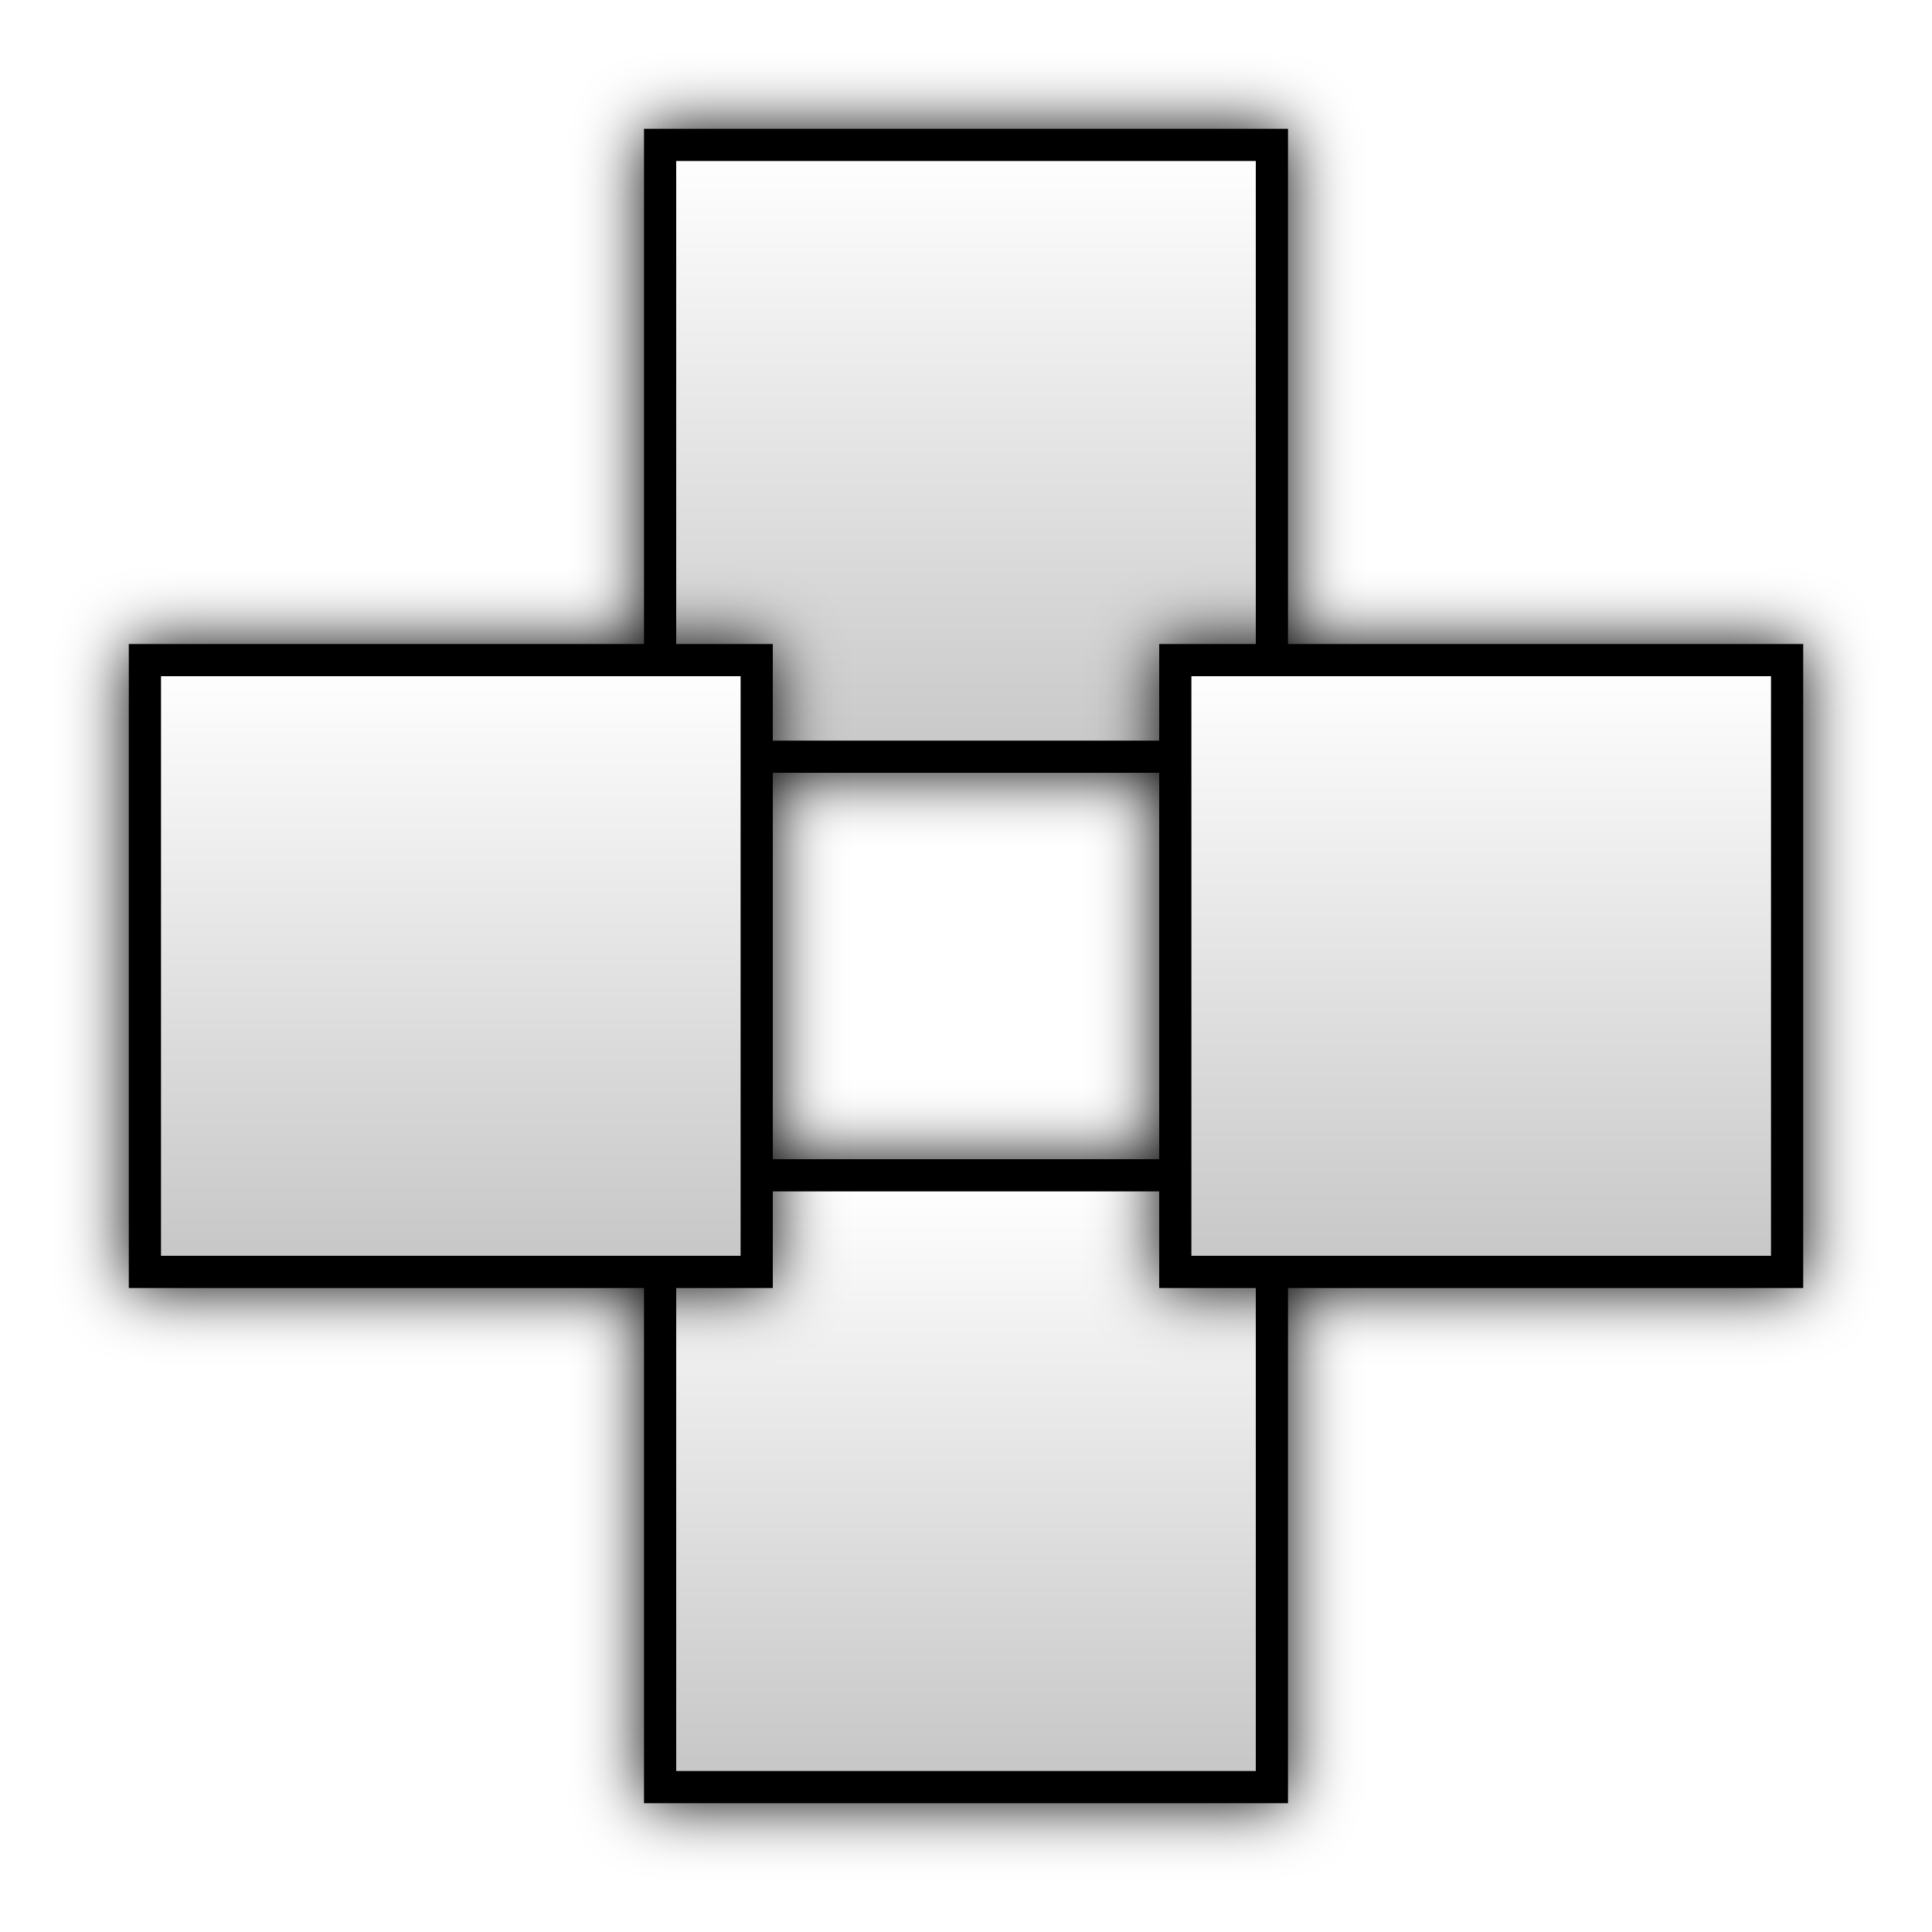
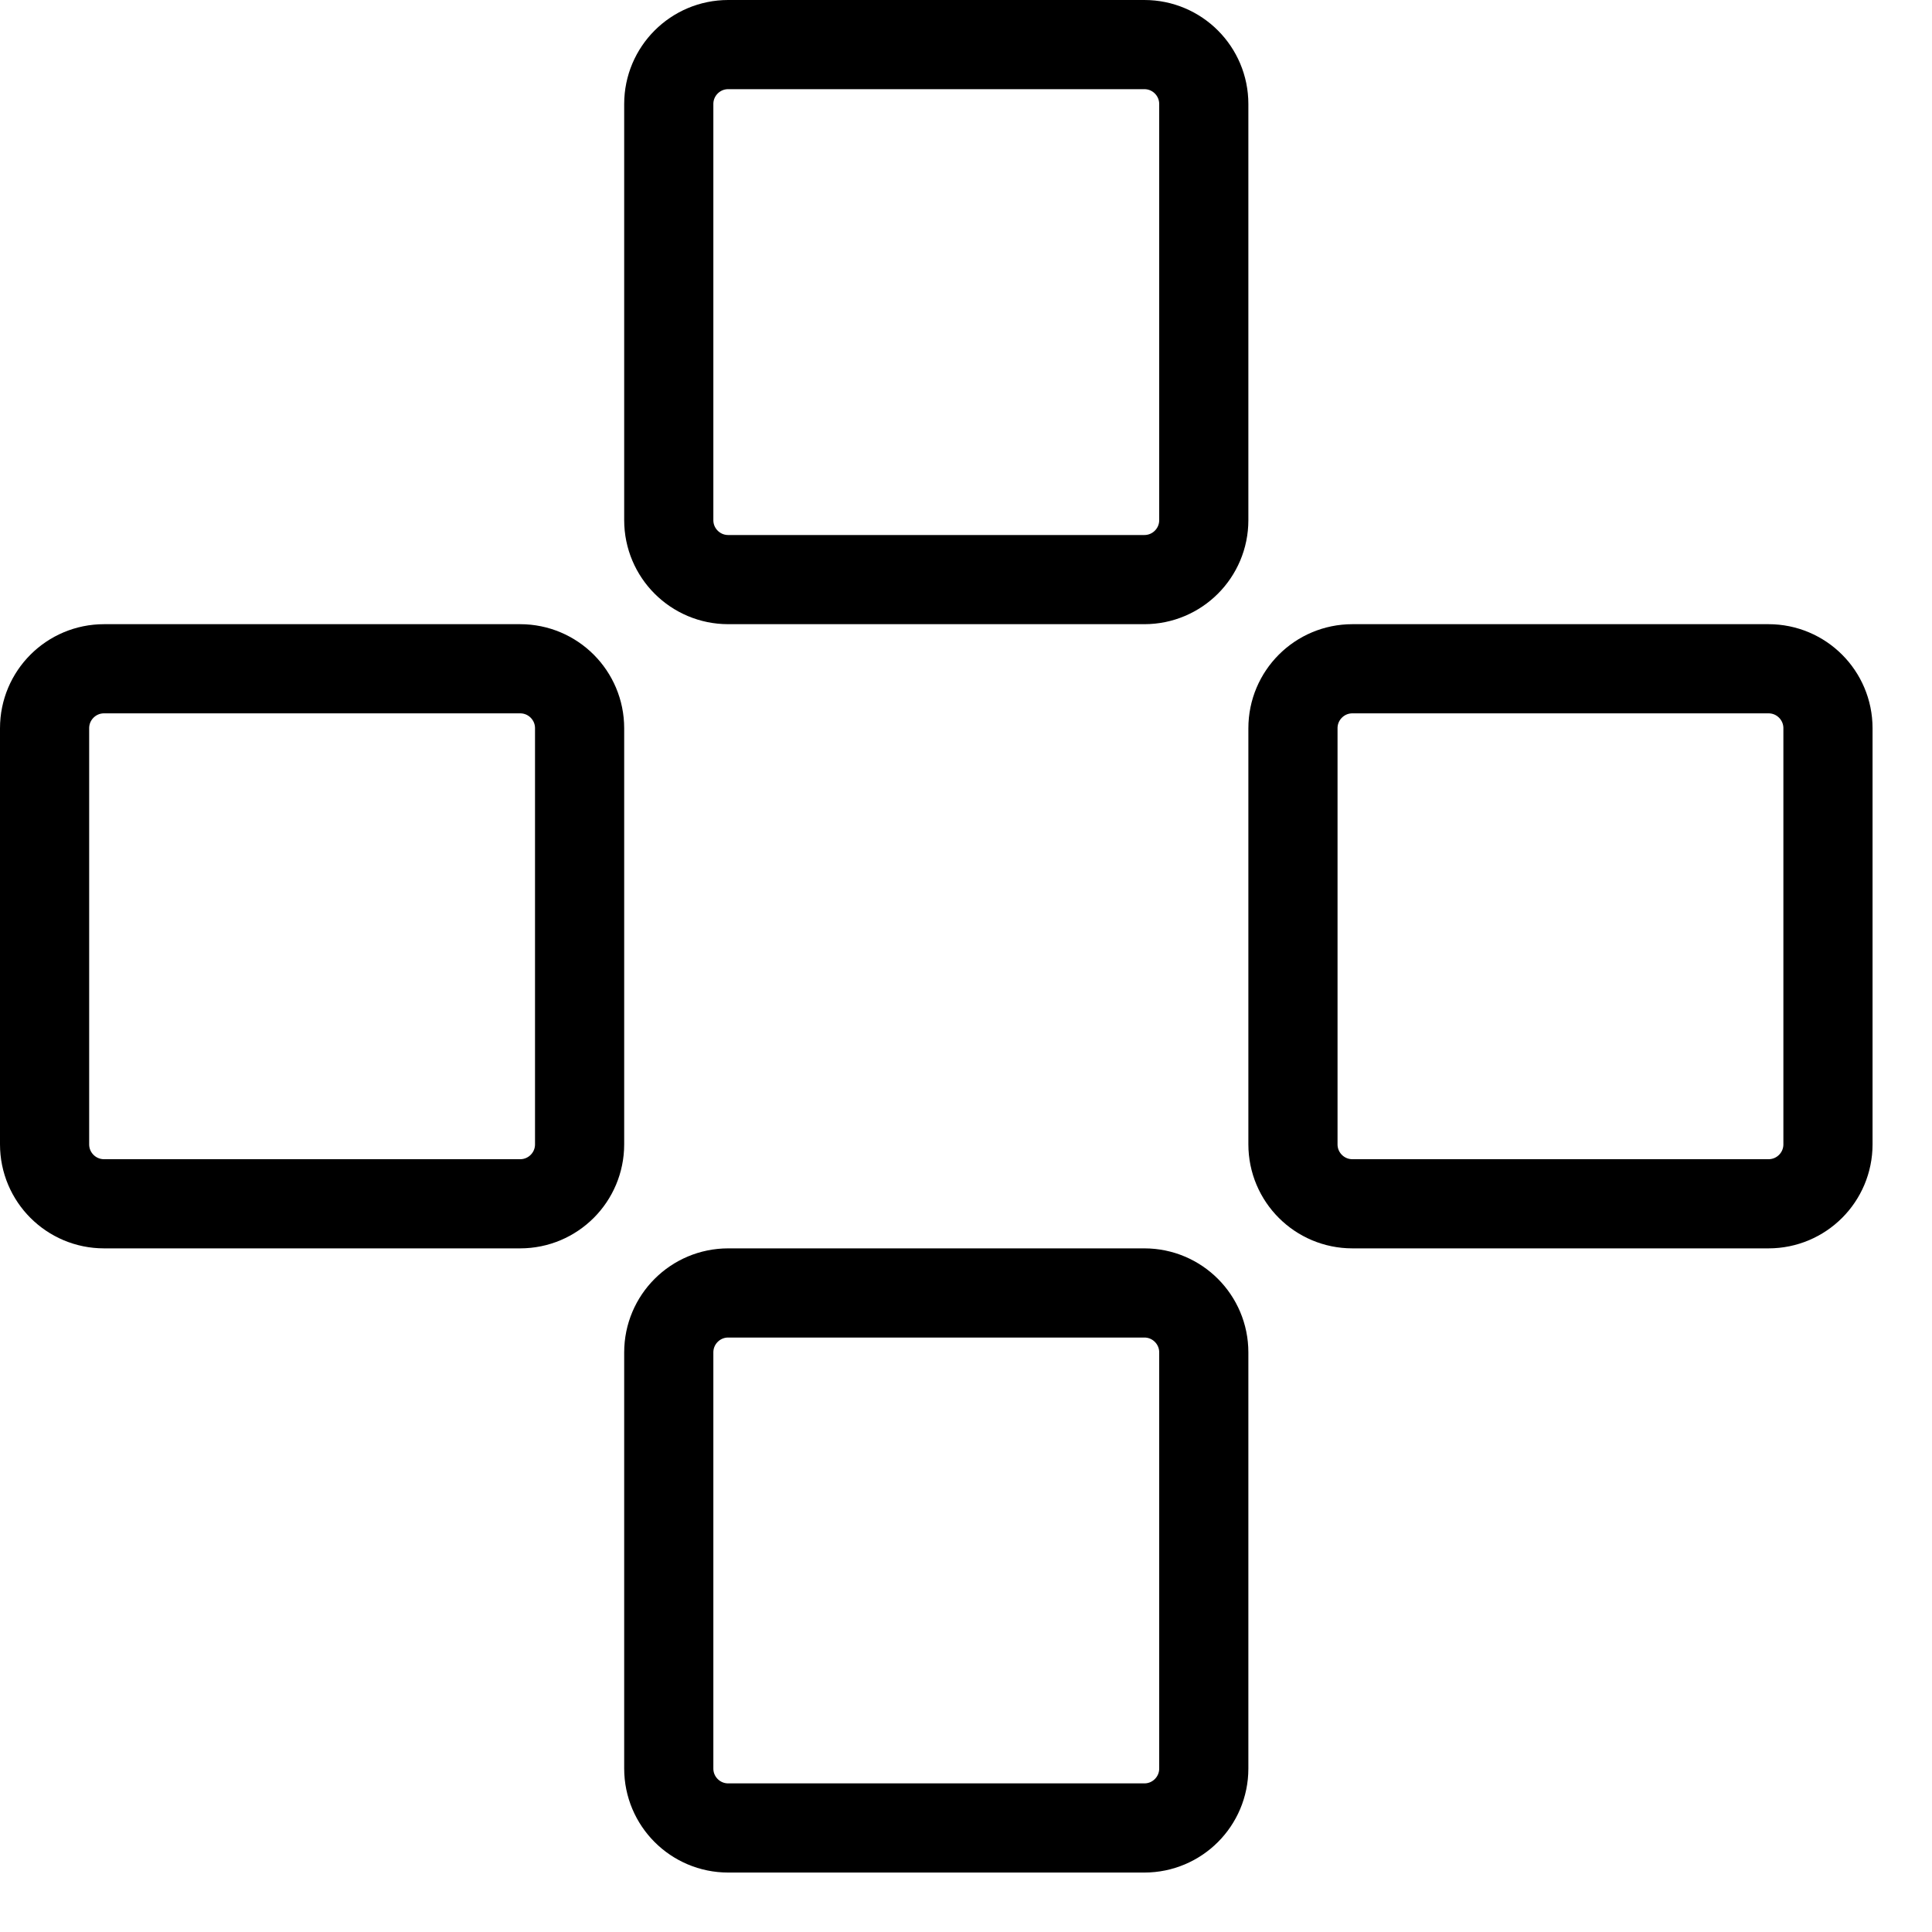
- <svg xmlns="http://www.w3.org/2000/svg" xmlns:xlink="http://www.w3.org/1999/xlink" width="30" height="30" id="svg2" version="1.1">
-   <defs id="defs4">
-     <linearGradient id="linearGradient3755">
-       <stop style="stop-color:#c8c8c8;stop-opacity:1;" offset="0" id="stop3757" />
-       <stop style="stop-color:#ffffff;stop-opacity:1;" offset="1" id="stop3759" />
-     </linearGradient>
-     <linearGradient xlink:href="#linearGradient3755" id="linearGradient3761" x1="-336.859" y1="982.27" x2="-335.584" y2="967.695" gradientUnits="userSpaceOnUse" gradientTransform="translate(1.164251,-0.640425)" />
-     <linearGradient xlink:href="#linearGradient3755-3" id="linearGradient3761-9" x1="-336.859" y1="982.27" x2="-335.584" y2="967.695" gradientUnits="userSpaceOnUse" />
-     <linearGradient id="linearGradient3755-3">
-       <stop style="stop-color:#c8c8c8;stop-opacity:1;" offset="0" id="stop3757-6" />
-       <stop style="stop-color:#ffffff;stop-opacity:1;" offset="1" id="stop3759-5" />
-     </linearGradient>
-     <linearGradient gradientTransform="translate(-10.64746,10.74942)" y2="967.695" x2="-335.584" y1="982.27" x1="-336.859" gradientUnits="userSpaceOnUse" id="linearGradient3778" xlink:href="#linearGradient3755-3" />
-     <filter id="filter3801" style="color-interpolation-filters:sRGB;">
-       <feFlood id="feFlood3803" flood-opacity="1" flood-color="rgb(0,0,0)" result="flood" />
-       <feComposite id="feComposite3805" in2="SourceGraphic" in="flood" operator="in" result="composite1" />
-       <feGaussianBlur id="feGaussianBlur3807" in="composite" stdDeviation="1.5" result="blur" />
-       <feOffset id="feOffset3809" dx="0" dy="0" result="offset" />
-       <feComposite id="feComposite3811" in2="offset" in="SourceGraphic" operator="over" result="composite2" />
-     </filter>
-     <filter id="filter4172" style="color-interpolation-filters:sRGB;">
-       <feFlood id="feFlood4174" flood-opacity="1" flood-color="rgb(0,0,0)" result="flood" />
-       <feComposite id="feComposite4176" in2="SourceGraphic" in="flood" operator="in" result="composite1" />
-       <feGaussianBlur id="feGaussianBlur4178" in="composite" stdDeviation="1" result="blur" />
-       <feOffset id="feOffset4180" dx="0" dy="0" result="offset" />
-       <feComposite id="feComposite4182" in2="offset" in="SourceGraphic" operator="over" result="composite2" />
-     </filter>
-     <linearGradient xlink:href="#linearGradient3755-3" id="linearGradient3008" gradientUnits="userSpaceOnUse" gradientTransform="translate(-10.64746,10.74942)" x1="-336.859" y1="982.27" x2="-335.584" y2="967.695" />
-     <linearGradient xlink:href="#linearGradient3755-3" id="linearGradient3030" x1="14.824" y1="1036.077" x2="14.824" y2="1024.692" gradientUnits="userSpaceOnUse" gradientTransform="matrix(0.826087,0,0,0.826087,2.608696,178.1935)" />
-     <linearGradient xlink:href="#linearGradient3755-3" id="linearGradient3034" gradientUnits="userSpaceOnUse" x1="14.824" y1="1035.614" x2="14.824" y2="1024.692" gradientTransform="matrix(0.826087,0,0,0.826087,2.608696,194.1934)" />
-     <linearGradient xlink:href="#linearGradient3755-3" id="linearGradient3038" gradientUnits="userSpaceOnUse" gradientTransform="matrix(0.826087,0,0,0.826087,-5.391304,186.1935)" x1="14.824" y1="1035.614" x2="14.824" y2="1024.692" />
-     <linearGradient xlink:href="#linearGradient3755-3" id="linearGradient3042" gradientUnits="userSpaceOnUse" gradientTransform="matrix(0.826087,0,0,0.826087,10.6087,186.1935)" x1="14.824" y1="1035.764" x2="14.824" y2="1024.692" />
-     <filter id="filter3044" style="color-interpolation-filters:sRGB;">
-       <feFlood id="feFlood3046" flood-opacity="1" flood-color="rgb(0,0,0)" result="flood" />
-       <feComposite id="feComposite3048" in2="SourceGraphic" in="flood" operator="in" result="composite1" />
-       <feGaussianBlur id="feGaussianBlur3050" in="composite" stdDeviation="1" result="blur" />
-       <feOffset id="feOffset3052" dx="0" dy="0" result="offset" />
-       <feComposite id="feComposite3054" in2="offset" in="SourceGraphic" operator="over" result="composite2" />
-     </filter>
-     <filter id="filter3056" style="color-interpolation-filters:sRGB;">
-       <feFlood id="feFlood3058" flood-opacity="1" flood-color="rgb(0,0,0)" result="flood" />
-       <feComposite id="feComposite3060" in2="SourceGraphic" in="flood" operator="in" result="composite1" />
-       <feGaussianBlur id="feGaussianBlur3062" in="composite" stdDeviation="1" result="blur" />
-       <feOffset id="feOffset3064" dx="0" dy="0" result="offset" />
-       <feComposite id="feComposite3066" in2="offset" in="SourceGraphic" operator="over" result="composite2" />
-     </filter>
-     <filter id="filter3068" style="color-interpolation-filters:sRGB;">
-       <feFlood id="feFlood3070" flood-opacity="1" flood-color="rgb(0,0,0)" result="flood" />
-       <feComposite id="feComposite3072" in2="SourceGraphic" in="flood" operator="in" result="composite1" />
-       <feGaussianBlur id="feGaussianBlur3074" in="composite" stdDeviation="1" result="blur" />
-       <feOffset id="feOffset3076" dx="0" dy="0" result="offset" />
-       <feComposite id="feComposite3078" in2="offset" in="SourceGraphic" operator="over" result="composite2" />
-     </filter>
-     <filter id="filter3080" style="color-interpolation-filters:sRGB;">
-       <feFlood id="feFlood3082" flood-opacity="1" flood-color="rgb(0,0,0)" result="flood" />
-       <feComposite id="feComposite3084" in2="SourceGraphic" in="flood" operator="in" result="composite1" />
-       <feGaussianBlur id="feGaussianBlur3086" in="composite" stdDeviation="1" result="blur" />
-       <feOffset id="feOffset3088" dx="0" dy="0" result="offset" />
-       <feComposite id="feComposite3090" in2="offset" in="SourceGraphic" operator="over" result="composite2" />
-     </filter>
-     <filter id="filter4882" width="1.5" height="1.5" x="-.25" y="-.25">
-       <feGaussianBlur id="feGaussianBlur4884" in="SourceAlpha" stdDeviation="1" result="blur" />
-       <feColorMatrix id="feColorMatrix4886" result="bluralpha" type="matrix" values="1 0 0 0 0 0 1 0 0 0 0 0 1 0 0 0 0 0 1 0 " />
-       <feOffset id="feOffset4888" in="bluralpha" dx="0" dy="0" result="offsetBlur" />
-       <feMerge id="feMerge4890">
-         <feMergeNode id="feMergeNode4892" in="offsetBlur" />
-         <feMergeNode id="feMergeNode4894" in="SourceGraphic" />
-       </feMerge>
-     </filter>
-     <filter id="filter4896" width="1.5" height="1.5" x="-.25" y="-.25">
-       <feGaussianBlur id="feGaussianBlur4898" in="SourceAlpha" stdDeviation="1" result="blur" />
-       <feColorMatrix id="feColorMatrix4900" result="bluralpha" type="matrix" values="1 0 0 0 0 0 1 0 0 0 0 0 1 0 0 0 0 0 1 0 " />
-       <feOffset id="feOffset4902" in="bluralpha" dx="0" dy="0" result="offsetBlur" />
-       <feMerge id="feMerge4904">
-         <feMergeNode id="feMergeNode4906" in="offsetBlur" />
-         <feMergeNode id="feMergeNode4908" in="SourceGraphic" />
-       </feMerge>
-     </filter>
-     <filter id="filter4910" width="1.5" height="1.5" x="-.25" y="-.25">
-       <feGaussianBlur id="feGaussianBlur4912" in="SourceAlpha" stdDeviation="1" result="blur" />
-       <feColorMatrix id="feColorMatrix4914" result="bluralpha" type="matrix" values="1 0 0 0 0 0 1 0 0 0 0 0 1 0 0 0 0 0 1 0 " />
-       <feOffset id="feOffset4916" in="bluralpha" dx="0" dy="0" result="offsetBlur" />
-       <feMerge id="feMerge4918">
-         <feMergeNode id="feMergeNode4920" in="offsetBlur" />
-         <feMergeNode id="feMergeNode4922" in="SourceGraphic" />
-       </feMerge>
-     </filter>
-     <filter id="filter4924" width="1.5" height="1.5" x="-.25" y="-.25">
-       <feGaussianBlur id="feGaussianBlur4926" in="SourceAlpha" stdDeviation="1" result="blur" />
-       <feColorMatrix id="feColorMatrix4928" result="bluralpha" type="matrix" values="1 0 0 0 0 0 1 0 0 0 0 0 1 0 0 0 0 0 1 0 " />
-       <feOffset id="feOffset4930" in="bluralpha" dx="0" dy="0" result="offsetBlur" />
-       <feMerge id="feMerge4932">
-         <feMergeNode id="feMergeNode4934" in="offsetBlur" />
-         <feMergeNode id="feMergeNode4936" in="SourceGraphic" />
-       </feMerge>
-     </filter>
-     <filter id="filter4772" width="1.5" height="1.5" x="-.25" y="-.25">
-       <feGaussianBlur id="feGaussianBlur4774" in="SourceAlpha" stdDeviation="0.5" result="blur" />
-       <feColorMatrix id="feColorMatrix4776" result="bluralpha" type="matrix" values="1 0 0 0 0 0 1 0 0 0 0 0 1 0 0 0 0 0 1 0 " />
-       <feOffset id="feOffset4778" in="bluralpha" dx="0" dy="0" result="offsetBlur" />
-       <feMerge id="feMerge4780">
-         <feMergeNode id="feMergeNode4782" in="offsetBlur" />
-         <feMergeNode id="feMergeNode4784" in="SourceGraphic" />
-       </feMerge>
-     </filter>
-     <filter id="filter4786" width="1.5" height="1.5" x="-.25" y="-.25">
-       <feGaussianBlur id="feGaussianBlur4788" in="SourceAlpha" stdDeviation="0.5" result="blur" />
-       <feColorMatrix id="feColorMatrix4790" result="bluralpha" type="matrix" values="1 0 0 0 0 0 1 0 0 0 0 0 1 0 0 0 0 0 1 0 " />
-       <feOffset id="feOffset4792" in="bluralpha" dx="0" dy="0" result="offsetBlur" />
-       <feMerge id="feMerge4794">
-         <feMergeNode id="feMergeNode4796" in="offsetBlur" />
-         <feMergeNode id="feMergeNode4798" in="SourceGraphic" />
-       </feMerge>
-     </filter>
-     <filter id="filter4800" width="1.5" height="1.5" x="-.25" y="-.25">
-       <feGaussianBlur id="feGaussianBlur4802" in="SourceAlpha" stdDeviation="0.5" result="blur" />
-       <feColorMatrix id="feColorMatrix4804" result="bluralpha" type="matrix" values="1 0 0 0 0 0 1 0 0 0 0 0 1 0 0 0 0 0 1 0 " />
-       <feOffset id="feOffset4806" in="bluralpha" dx="0" dy="0" result="offsetBlur" />
-       <feMerge id="feMerge4808">
-         <feMergeNode id="feMergeNode4810" in="offsetBlur" />
-         <feMergeNode id="feMergeNode4812" in="SourceGraphic" />
-       </feMerge>
-     </filter>
-     <filter id="filter4814" width="1.5" height="1.5" x="-.25" y="-.25">
-       <feGaussianBlur id="feGaussianBlur4816" in="SourceAlpha" stdDeviation="0.5" result="blur" />
-       <feColorMatrix id="feColorMatrix4818" result="bluralpha" type="matrix" values="1 0 0 0 0 0 1 0 0 0 0 0 1 0 0 0 0 0 1 0 " />
-       <feOffset id="feOffset4820" in="bluralpha" dx="0" dy="0" result="offsetBlur" />
-       <feMerge id="feMerge4822">
-         <feMergeNode id="feMergeNode4824" in="offsetBlur" />
-         <feMergeNode id="feMergeNode4826" in="SourceGraphic" />
-       </feMerge>
-     </filter>
-   </defs>
-   <g id="layer1" transform="translate(0,-1022.362)">
-     <rect style="fill:url(#linearGradient3030);fill-opacity:1;stroke:#000000;stroke-width:0.5;stroke-miterlimit:4;stroke-opacity:1;stroke-dasharray:none;filter:url(#filter4814)" id="rect3014" width="9.5" height="9.5" x="10.25" y="1024.612" />
-     <rect y="1040.612" x="10.25" height="9.5" width="9.5" id="rect3032" style="fill:url(#linearGradient3034);fill-opacity:1;stroke:#000000;stroke-width:0.5;stroke-miterlimit:4;stroke-opacity:1;stroke-dasharray:none;filter:url(#filter4800)" />
-     <rect y="1032.612" x="2.25" height="9.5" width="9.5" id="rect3036" style="fill:url(#linearGradient3038);fill-opacity:1;stroke:#000000;stroke-width:0.5;stroke-miterlimit:4;stroke-opacity:1;stroke-dasharray:none;filter:url(#filter4786)" />
-     <rect style="fill:url(#linearGradient3042);fill-opacity:1;stroke:#000000;stroke-width:0.5;stroke-miterlimit:4;stroke-opacity:1;stroke-dasharray:none;filter:url(#filter4772)" id="rect3040" width="9.5" height="9.5" x="18.25" y="1032.612" />
-   </g>
+ <svg xmlns="http://www.w3.org/2000/svg" width="26" height="26" viewBox="0 0 26 26" fill="none">
+   <path d="M15.4 0.6H9.8C9.358 0.6 9 0.958 9 1.4V7C9 7.442 9.358 7.8 9.8 7.8H15.4C15.842 7.8 16.2 7.442 16.2 7V1.4C16.2 0.958 15.842 0.6 15.4 0.6Z" stroke="black" stroke-width="1.2" stroke-linecap="round" stroke-linejoin="round" />
+   <path d="M23.8 9H18.2C17.758 9 17.4 9.358 17.4 9.8V15.4C17.4 15.842 17.758 16.2 18.2 16.2H23.8C24.242 16.2 24.6 15.842 24.6 15.4V9.8C24.6 9.358 24.242 9 23.8 9Z" stroke="black" stroke-width="1.2" stroke-linecap="round" stroke-linejoin="round" />
+   <path d="M15.4 17.4H9.8C9.358 17.4 9 17.758 9 18.2V23.8C9 24.242 9.358 24.6 9.8 24.6H15.4C15.842 24.6 16.2 24.242 16.2 23.8V18.2C16.2 17.758 15.842 17.4 15.4 17.4Z" stroke="black" stroke-width="1.2" stroke-linecap="round" stroke-linejoin="round" />
+   <path d="M7 9H1.4C0.958 9 0.6 9.358 0.6 9.8V15.4C0.6 15.842 0.958 16.2 1.4 16.2H7C7.442 16.2 7.8 15.842 7.8 15.4V9.8C7.8 9.358 7.442 9 7 9Z" stroke="black" stroke-width="1.2" stroke-linecap="round" stroke-linejoin="round" />
</svg>
